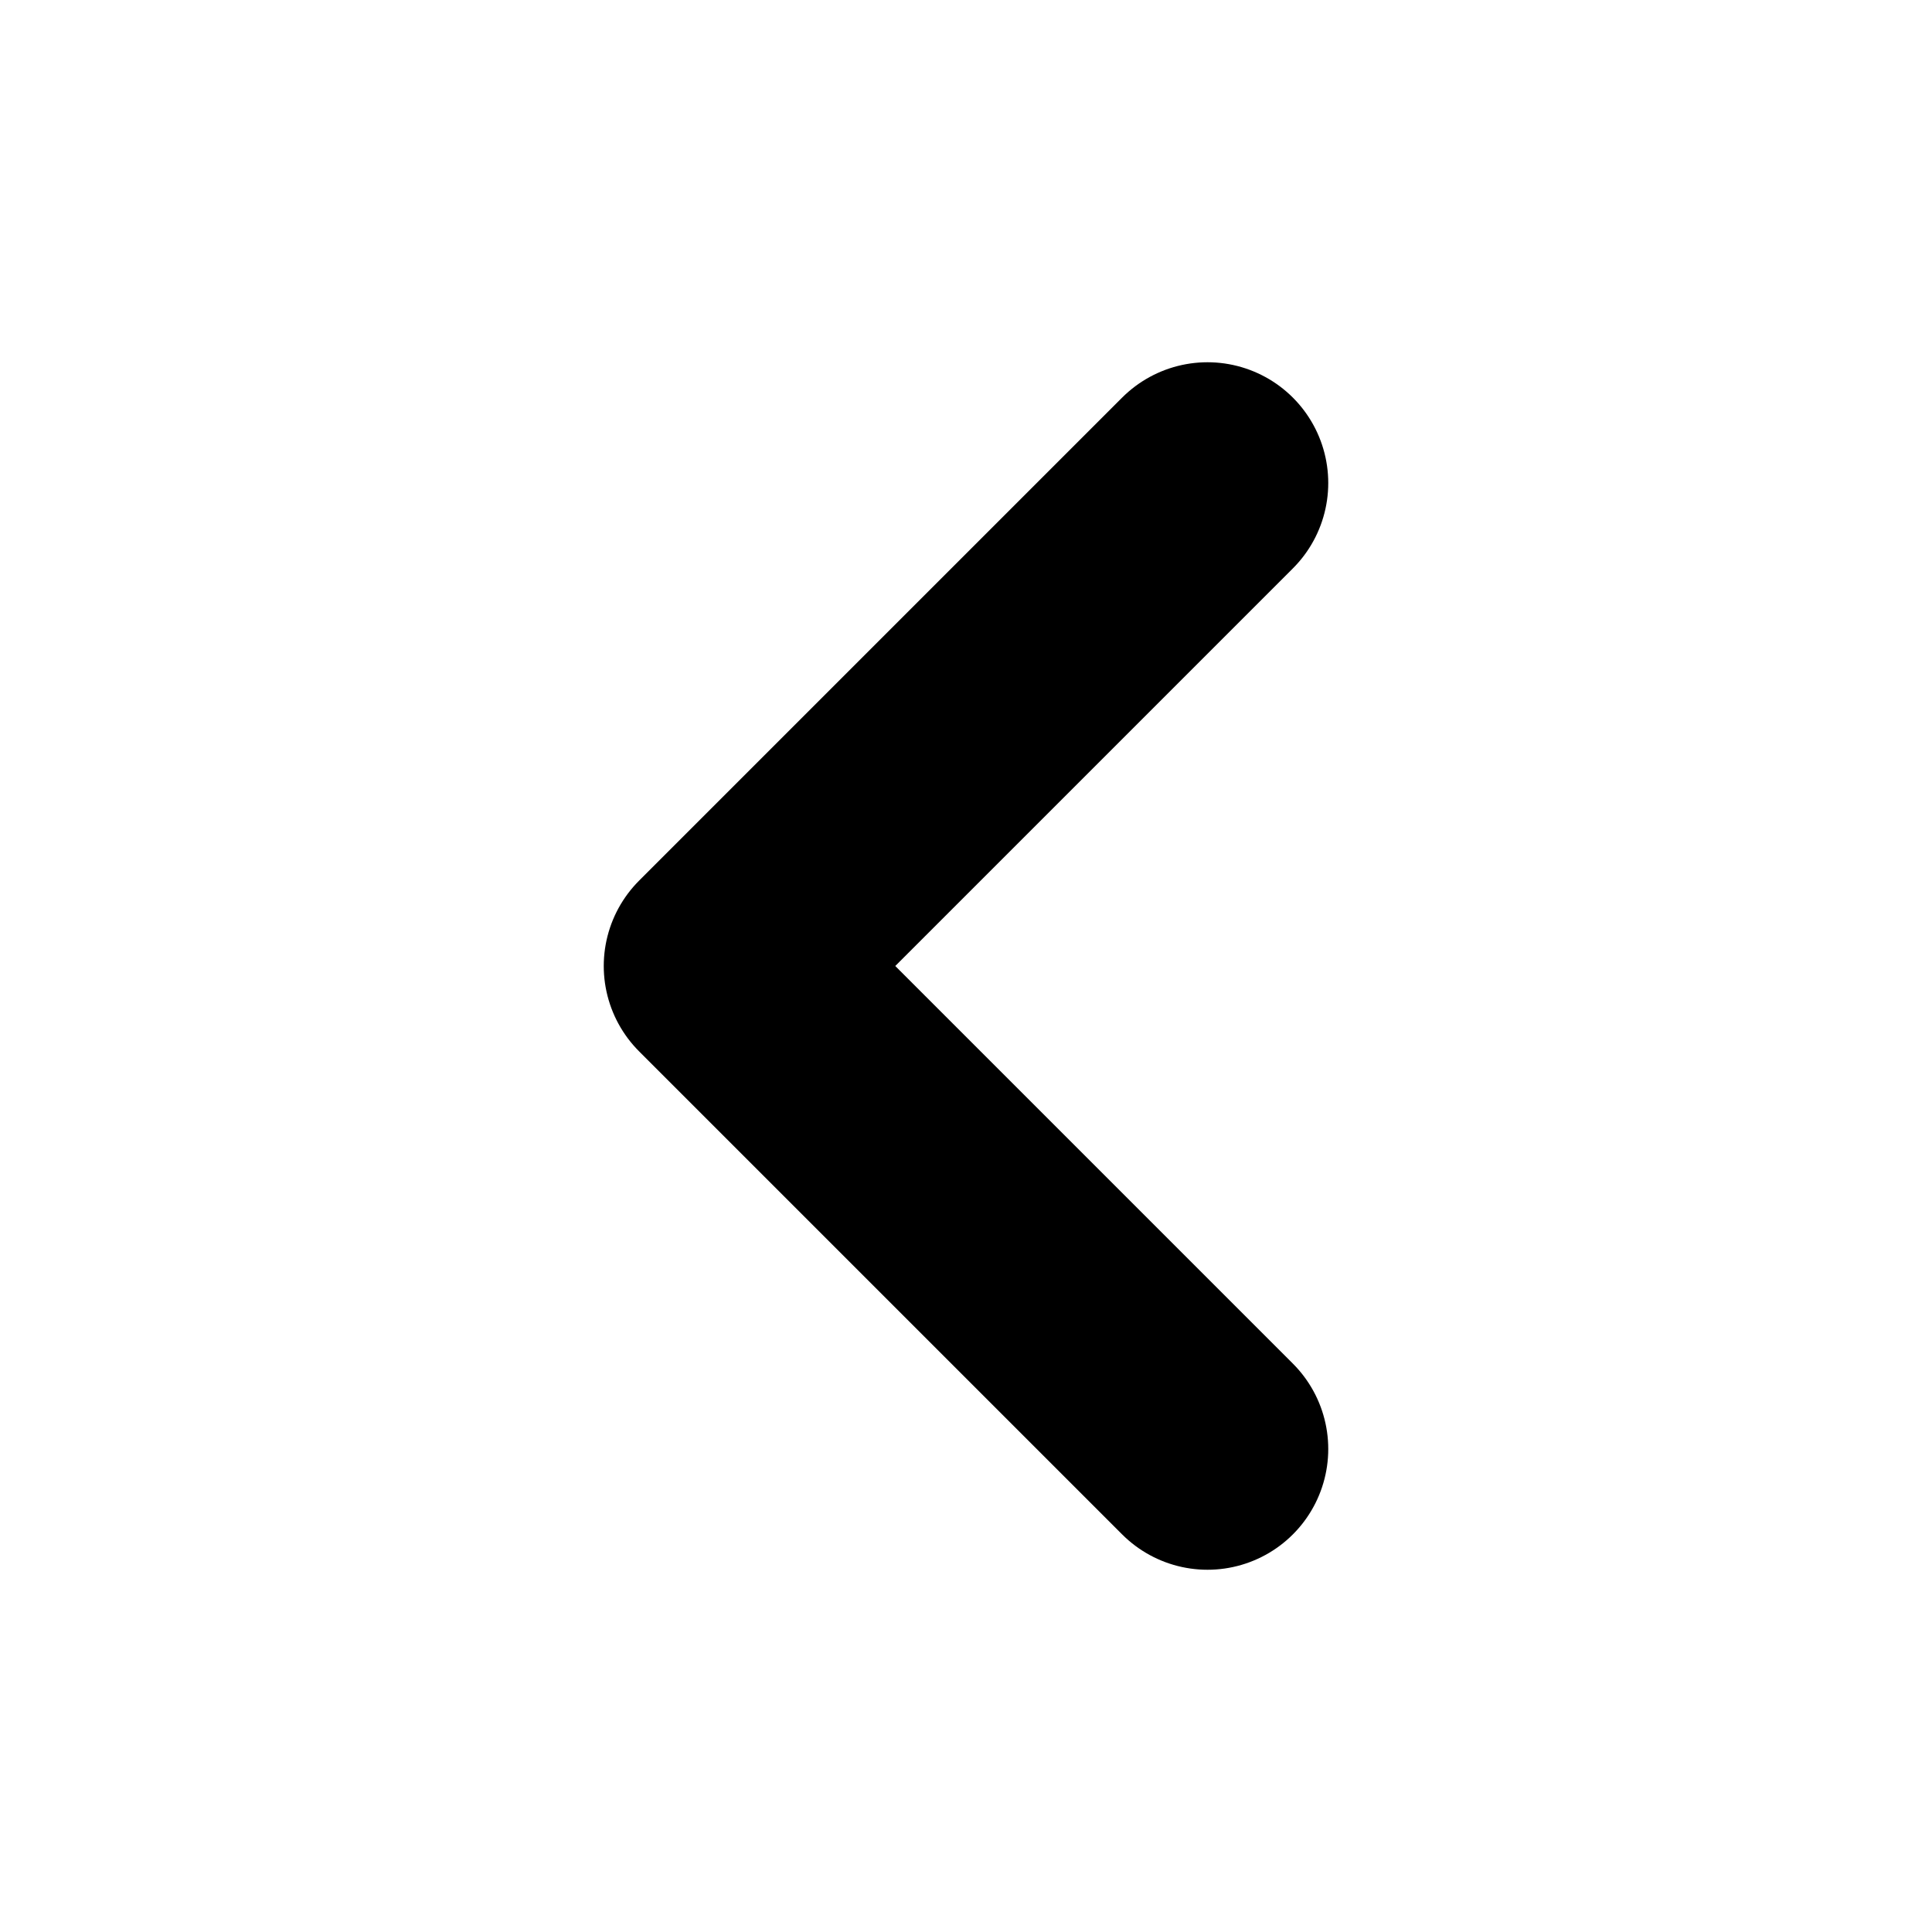
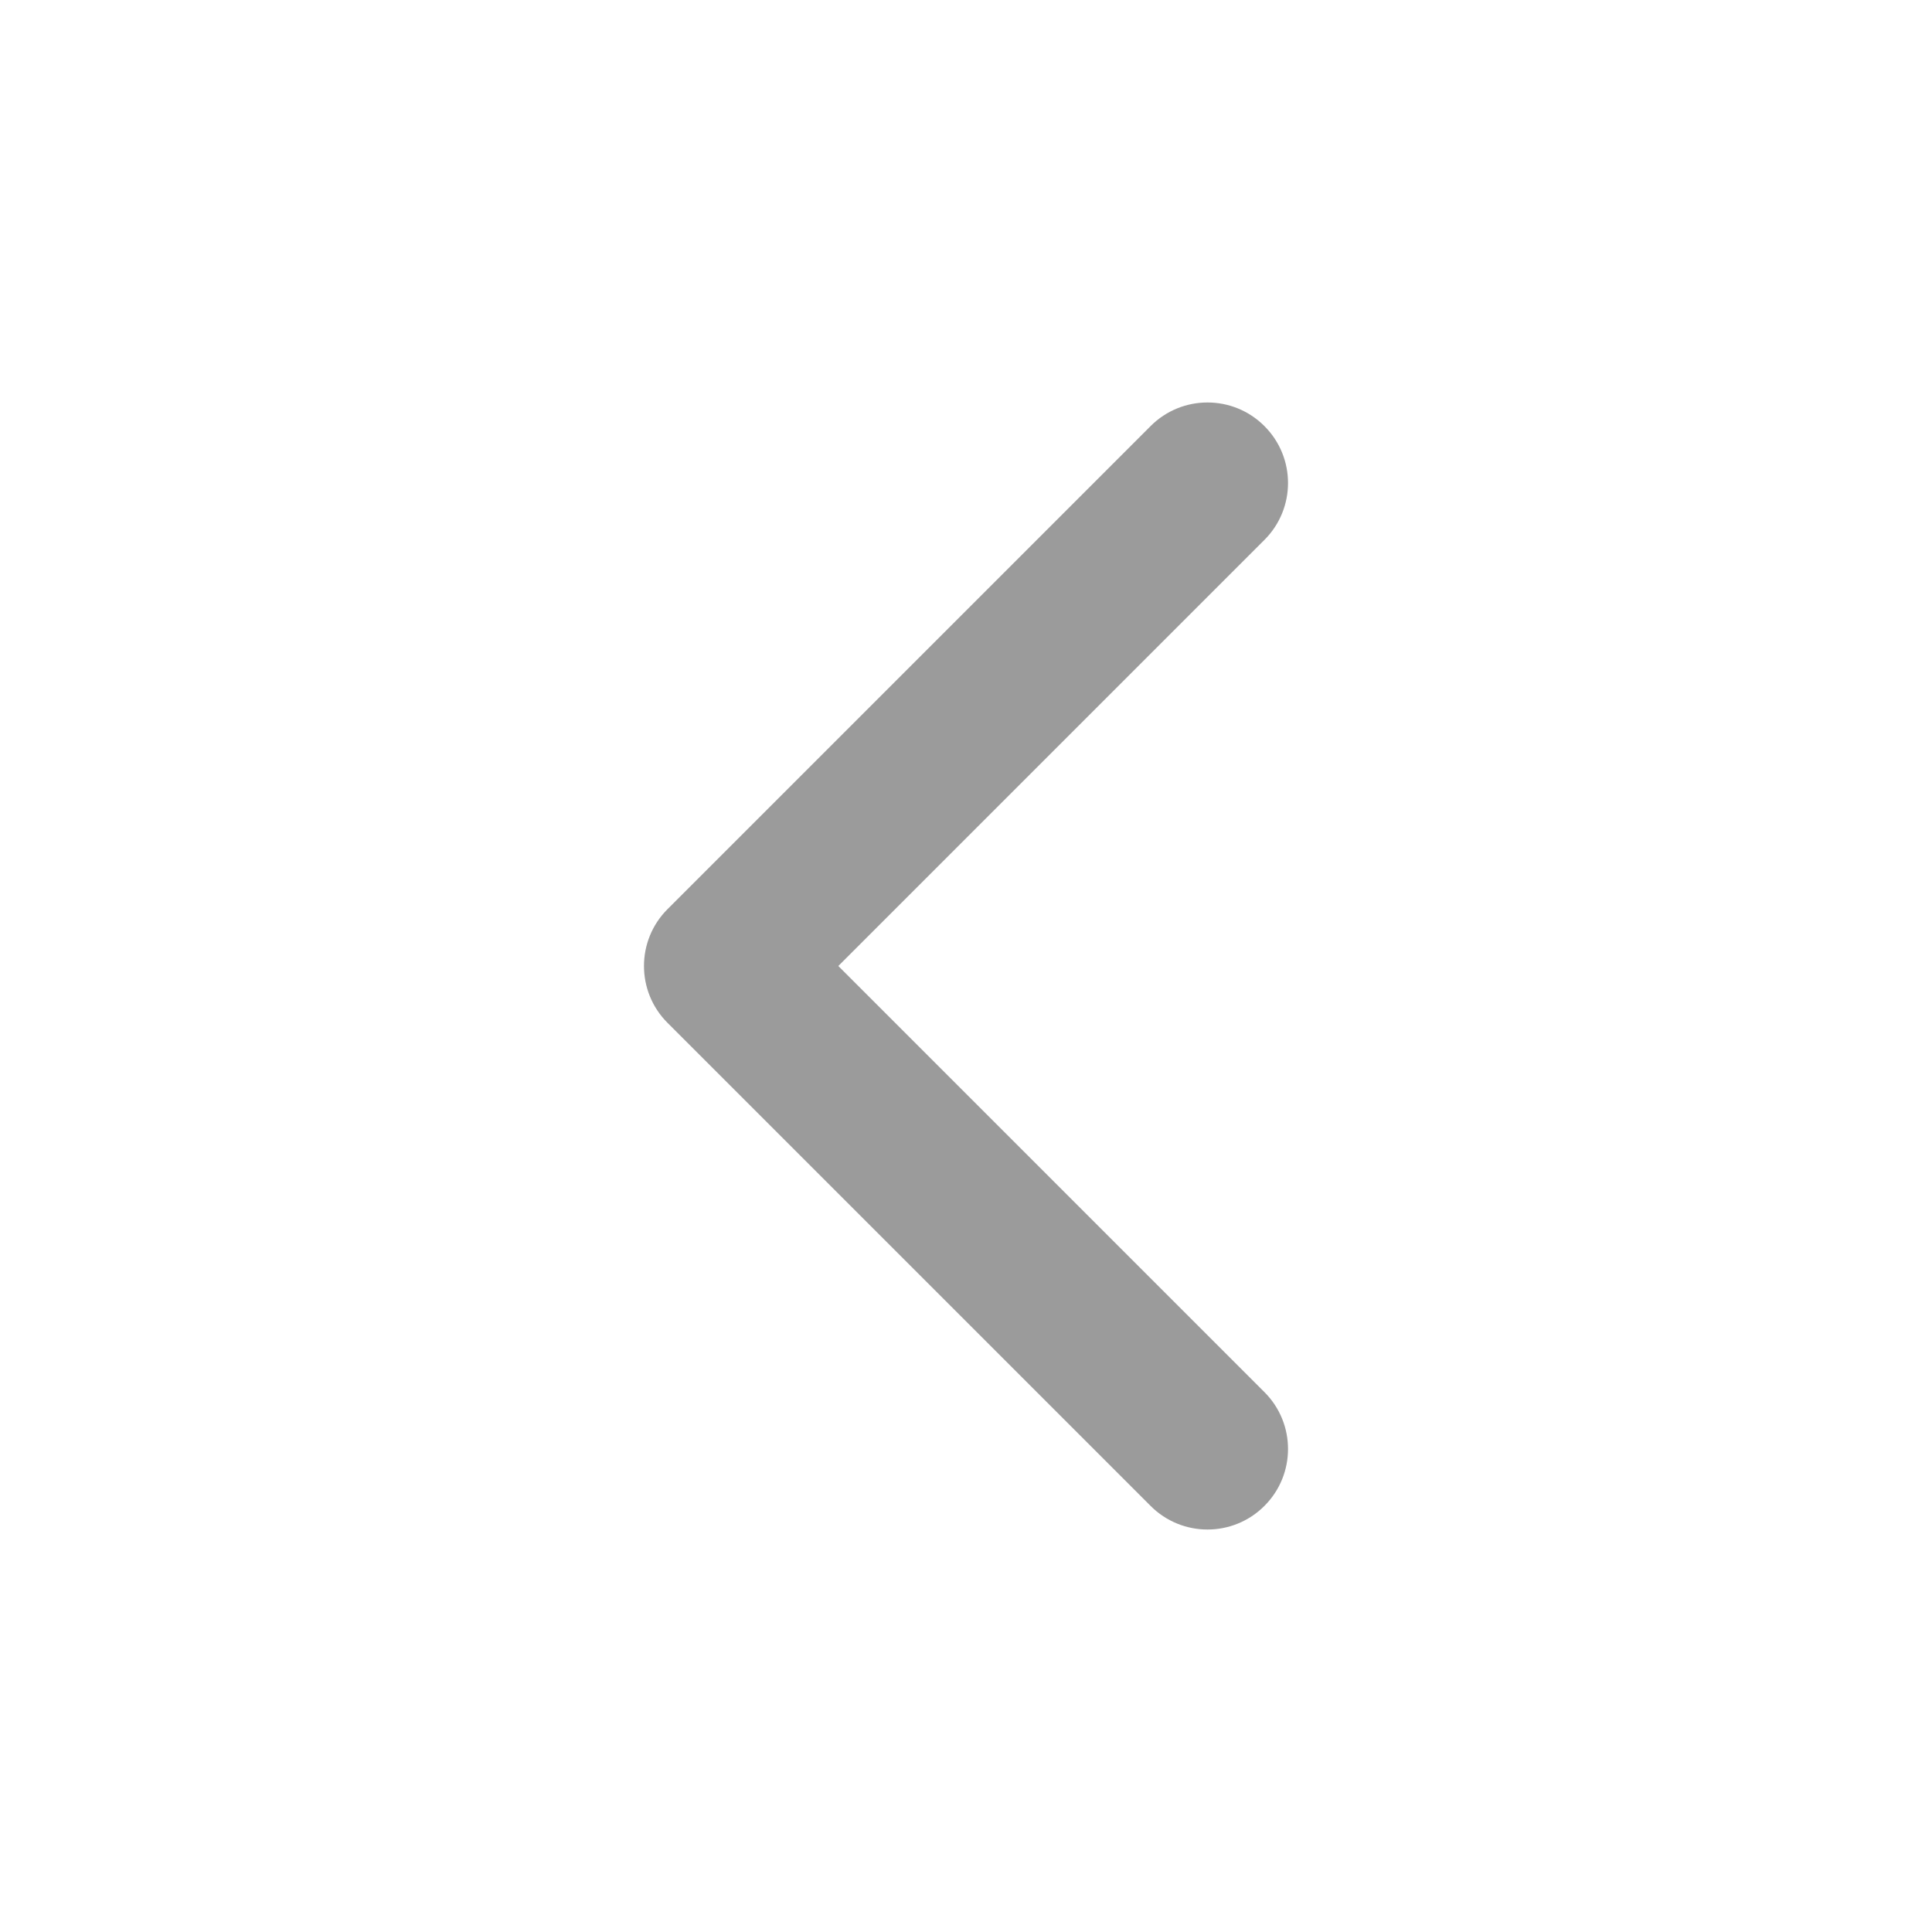
- <svg xmlns="http://www.w3.org/2000/svg" stroke="currentColor" width="24" height="24" viewBox="0 0 24 24" fill="none">
-   <path d="M15 6L9 12L15 18" stroke-width="3" stroke-linecap="round" stroke-linejoin="round" />
+ <svg xmlns="http://www.w3.org/2000/svg" width="24" height="24" viewBox="0 0 24 24" fill="none">
+   <path fill-rule="evenodd" clip-rule="evenodd" d="M15.707 5.293C16.098 5.683 16.098 6.317 15.707 6.707L10.414 12L15.707 17.293C16.098 17.683 16.098 18.317 15.707 18.707C15.317 19.098 14.683 19.098 14.293 18.707L8.293 12.707C7.902 12.317 7.902 11.683 8.293 11.293L14.293 5.293C14.683 4.902 15.317 4.902 15.707 5.293Z" fill="#9B9B9B" />
</svg>
